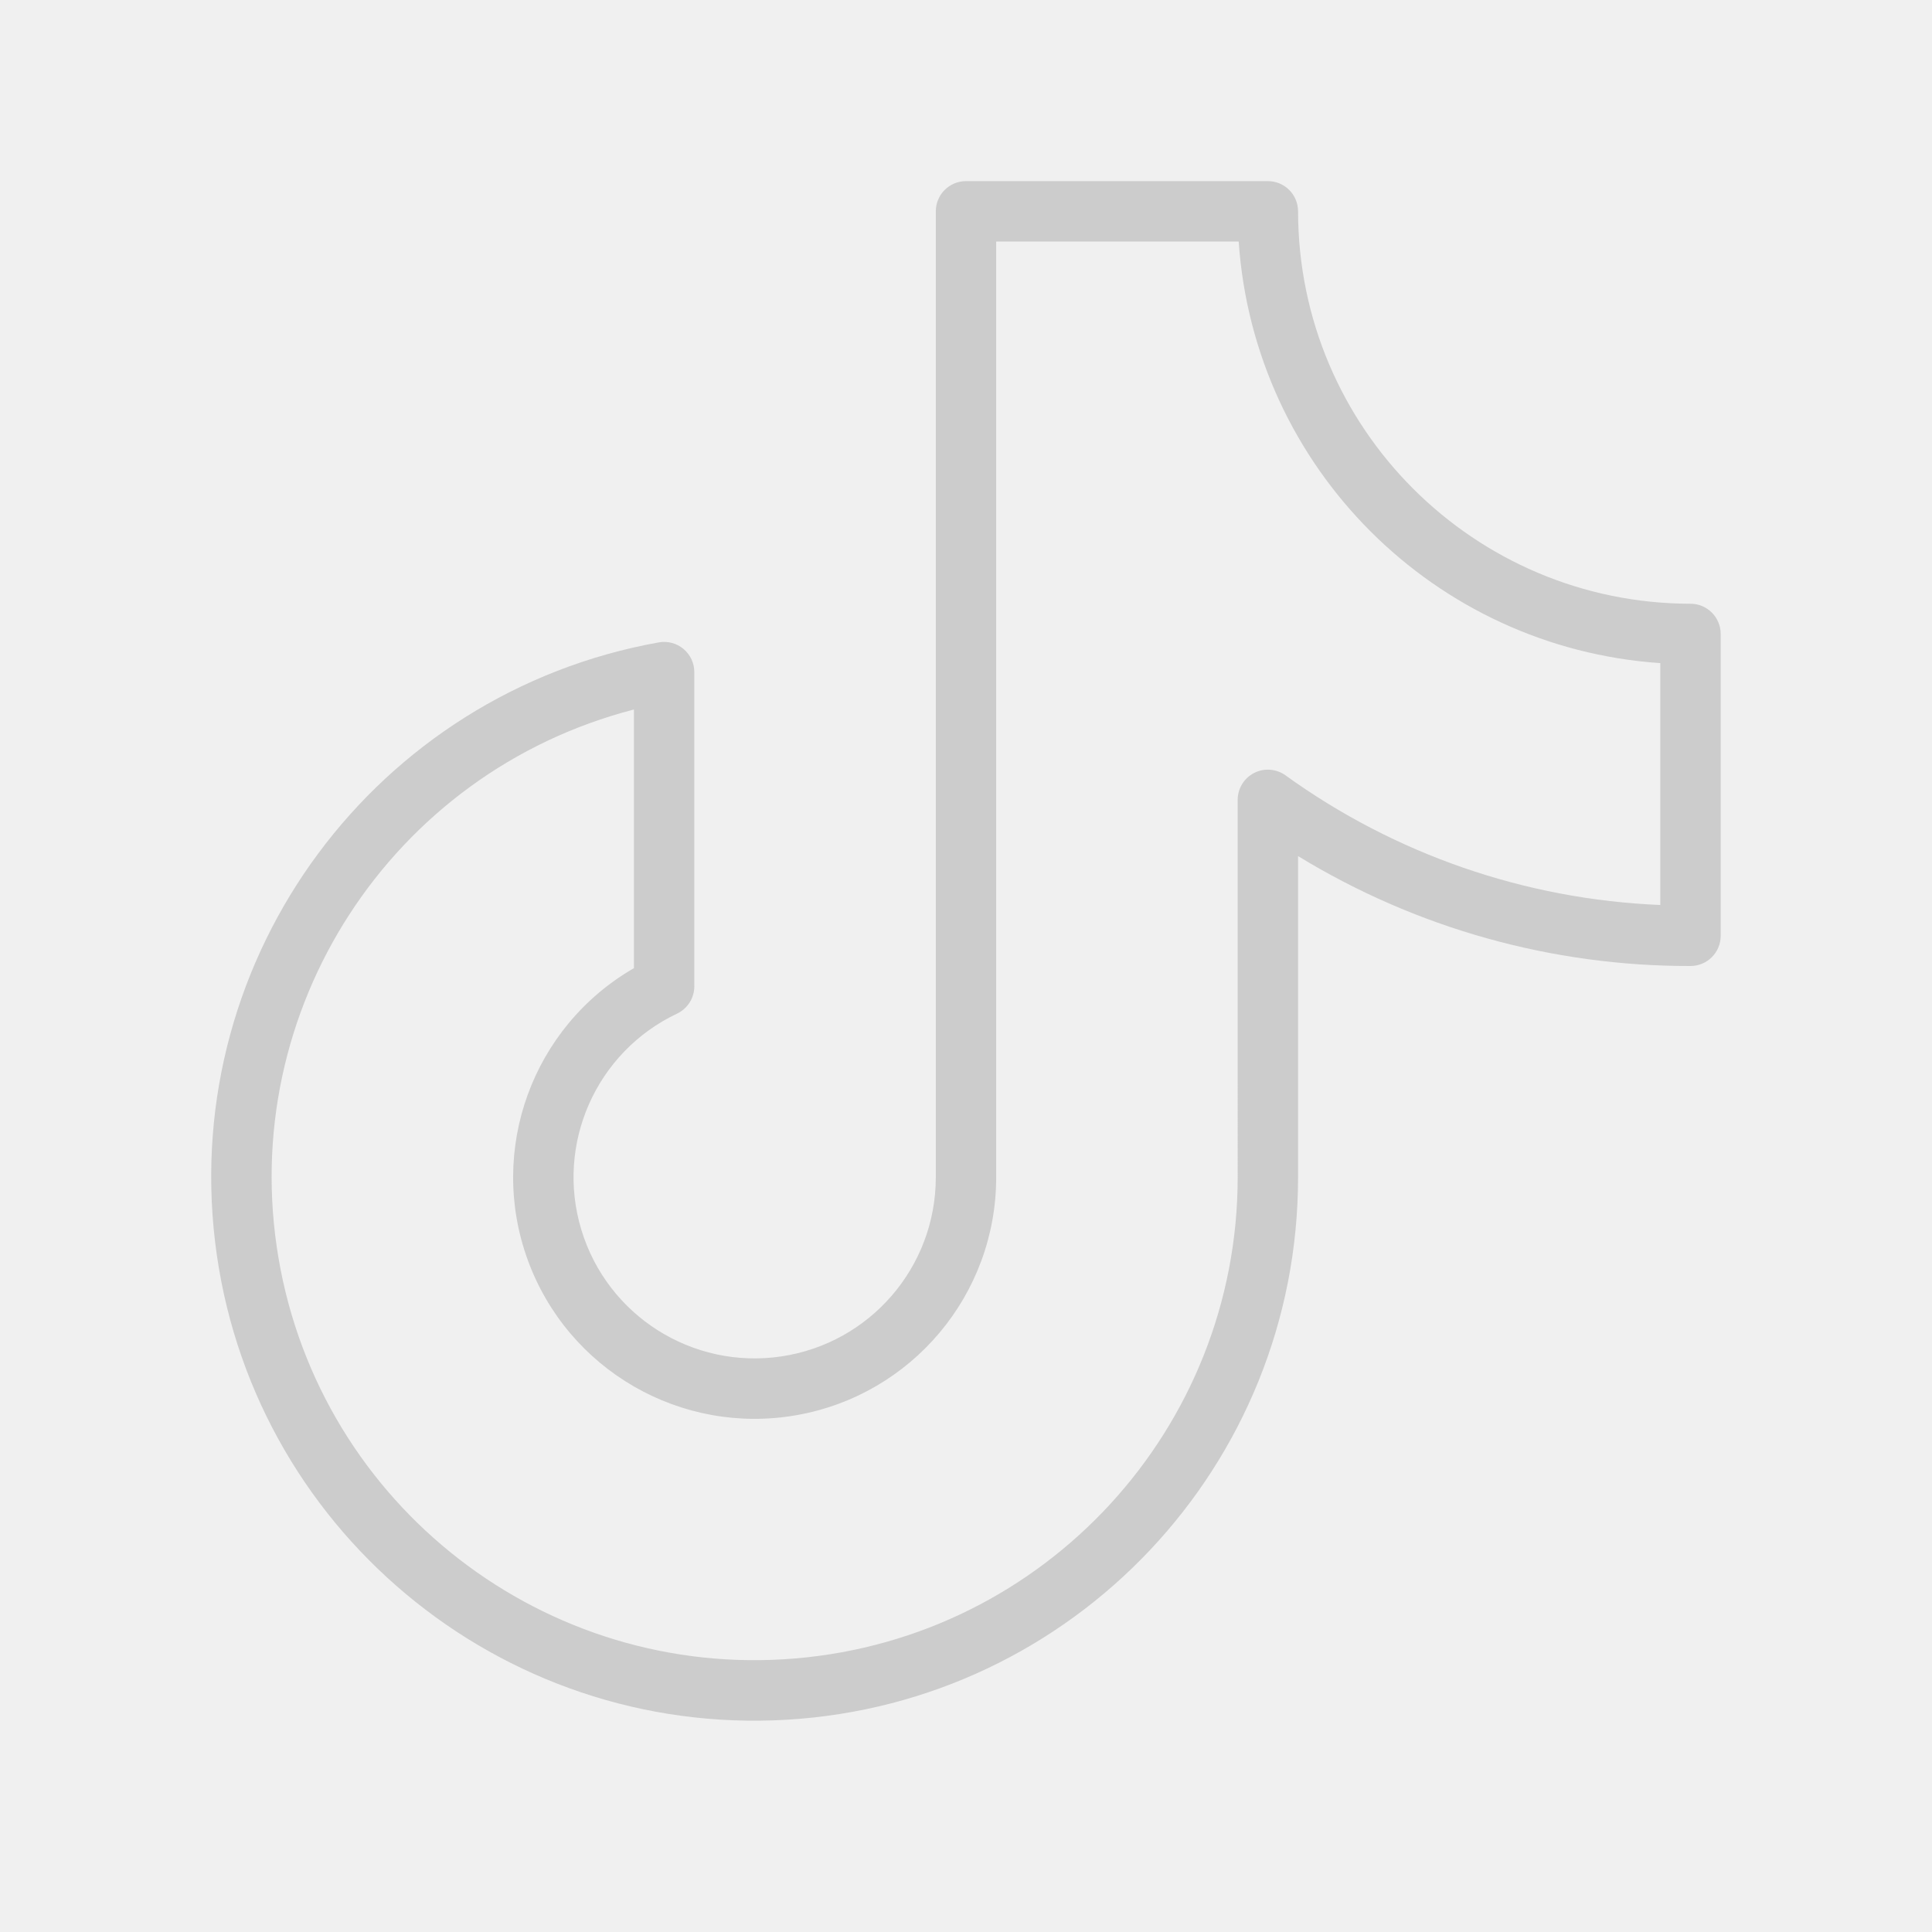
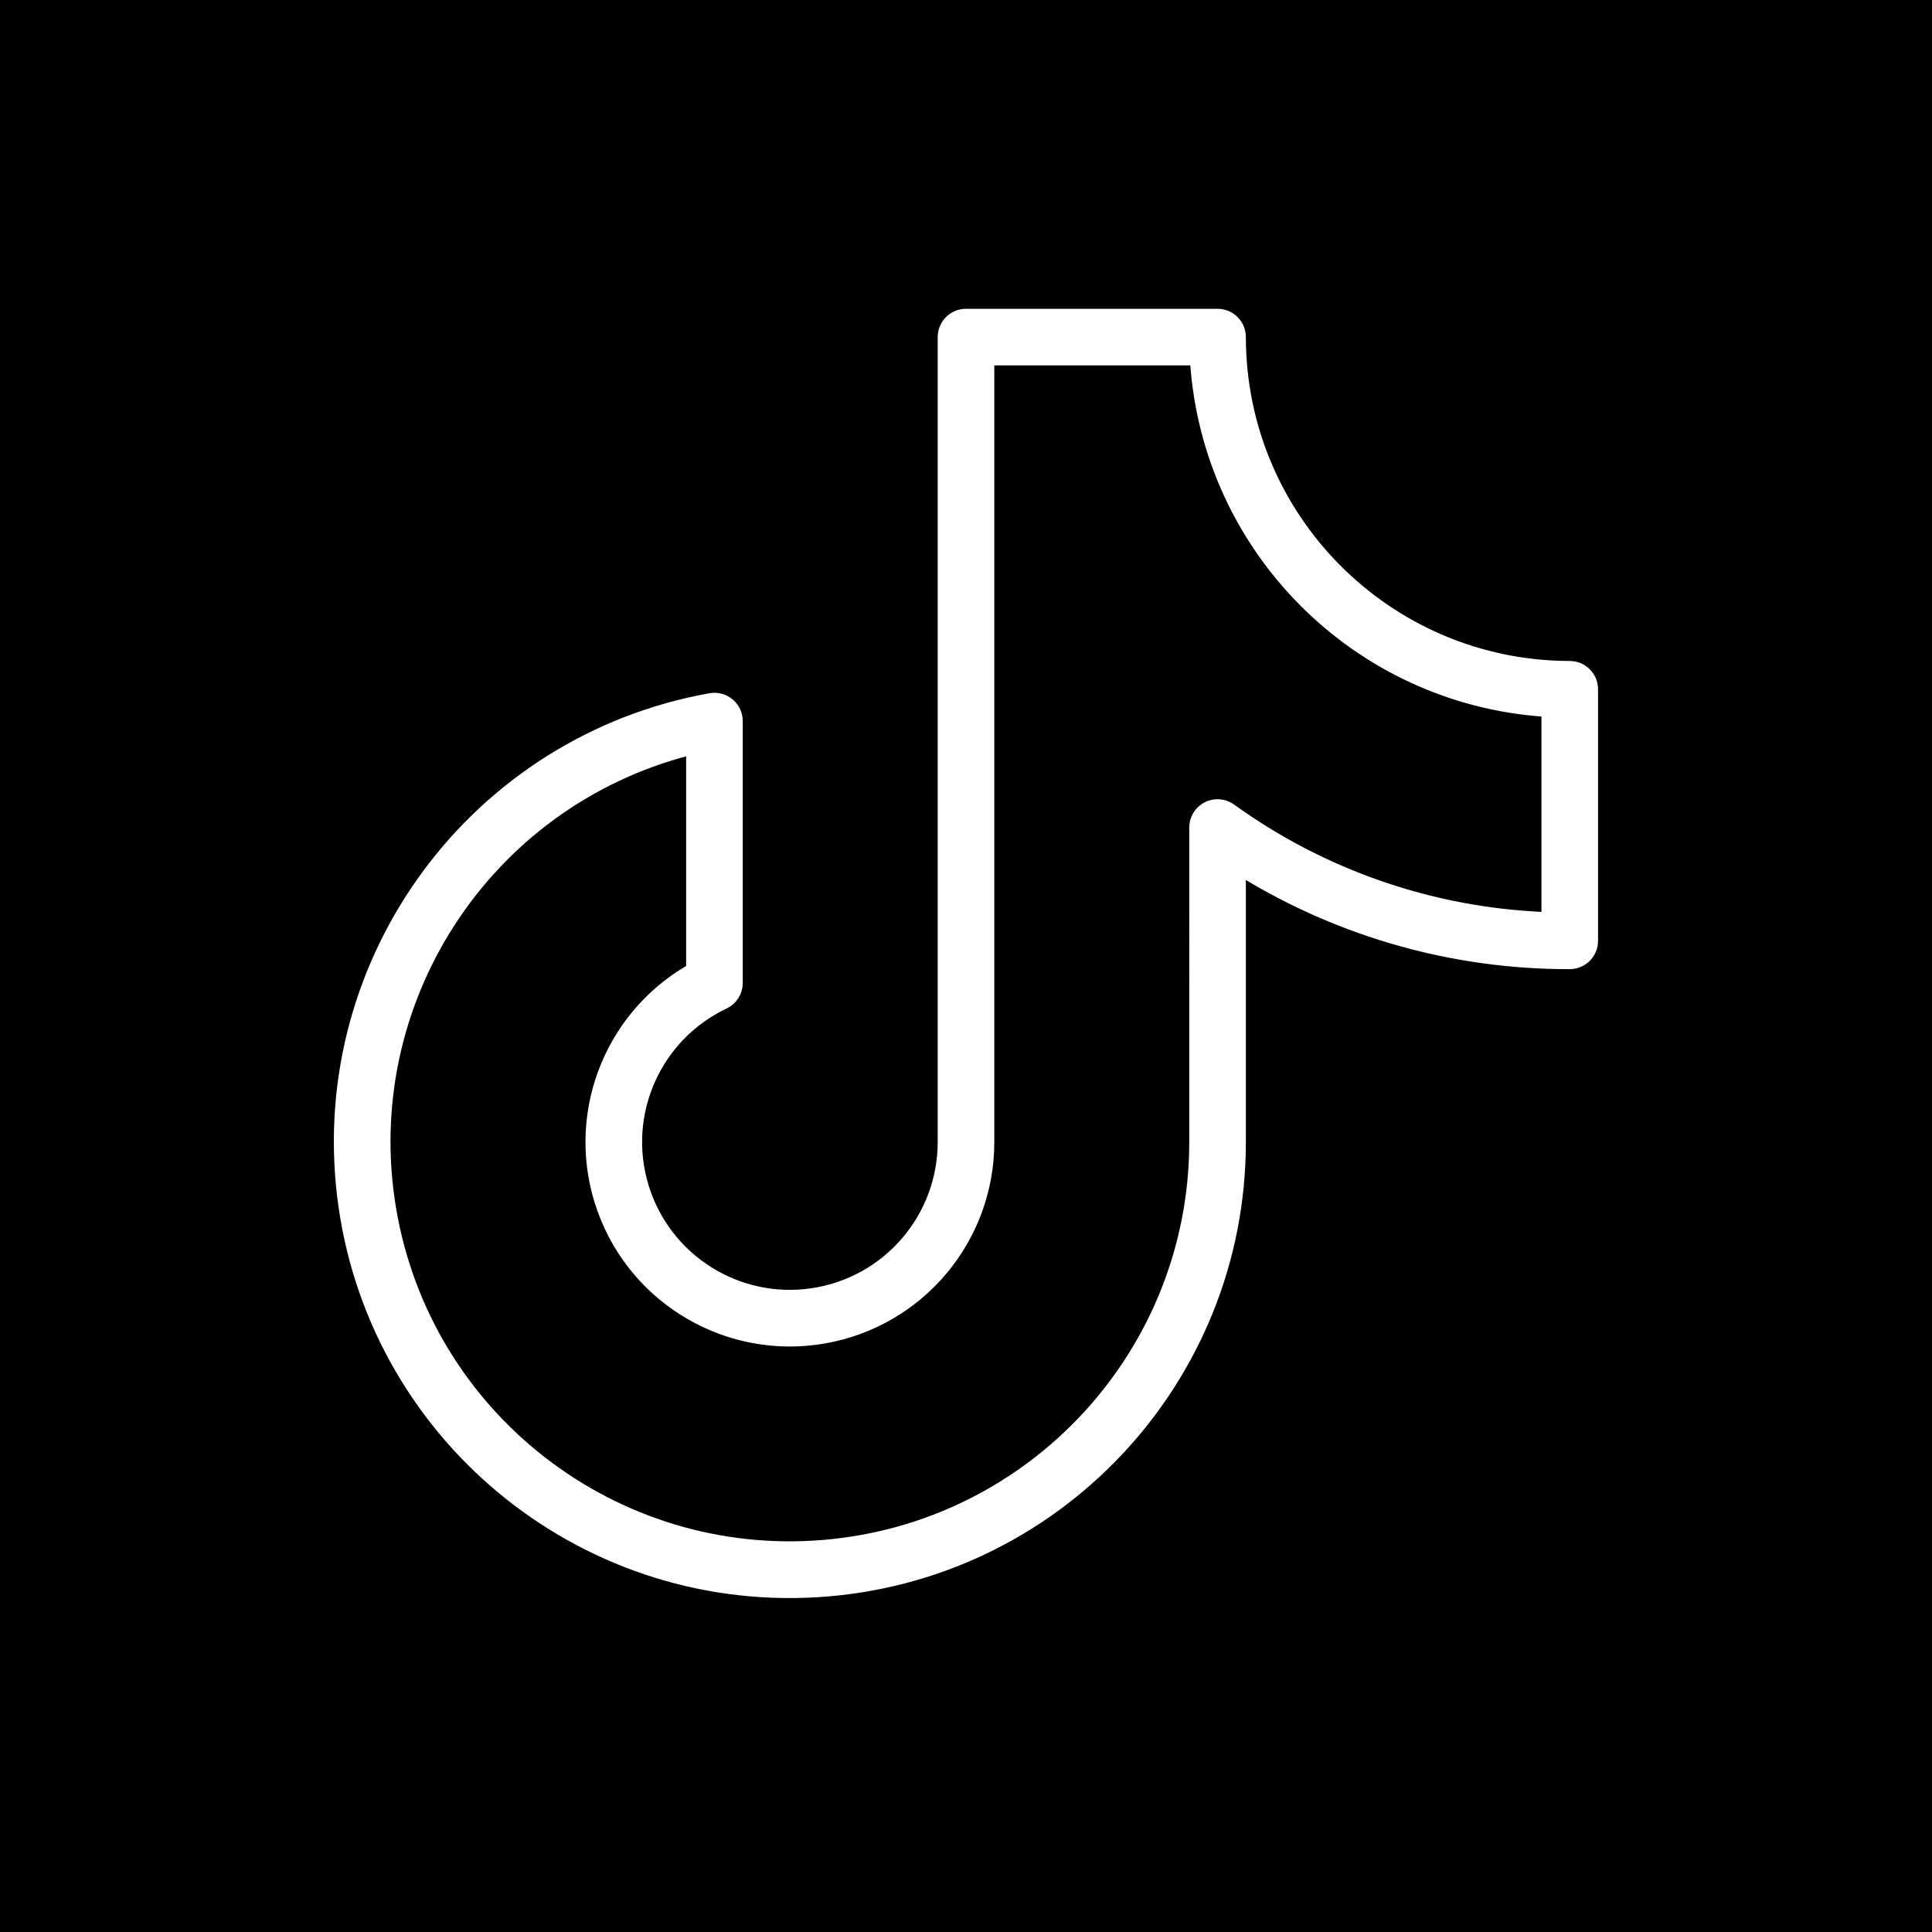
- <svg xmlns="http://www.w3.org/2000/svg" fill="#cccccc" width="256px" height="256px" viewBox="0 0 256.00 256.00" id="Flat" stroke="#cccccc" transform="matrix(1, 0, 0, 1, 0, 0)" stroke-width="0.003">
-   <g id="SVGRepo_bgCarrier" stroke-width="0" />
-   <g id="SVGRepo_tracerCarrier" stroke-linecap="round" stroke-linejoin="round" stroke="#ccccccCCCCCC" stroke-width="19.456" />
+ <svg xmlns="http://www.w3.org/2000/svg" fill="#ffffff" width="256px" height="256px" viewBox="-25.6 -25.6 307.20 307.20" id="Flat" stroke="#ffffff">
+   <g id="SVGRepo_bgCarrier" stroke-width="0">
+     <rect x="-25.6" y="-25.6" width="307.20" height="307.20" rx="0" fill="#000000" strokewidth="0" />
+   </g>
+   <g id="SVGRepo_tracerCarrier" stroke-linecap="round" stroke-linejoin="round" />
  <g id="SVGRepo_iconCarrier">
    <path d="M224,80a52.059,52.059,0,0,1-52-52,4,4,0,0,0-4-4H128a4,4,0,0,0-4,4V156a24,24,0,1,1-34.284-21.692,4,4,0,0,0,2.284-3.613L92,89.056a3.999,3.999,0,0,0-4.701-3.938A72.005,72.005,0,1,0,172,156l-0-42.563A99.277,99.277,0,0,0,224,128a4,4,0,0,0,4-4V84A4,4,0,0,0,224,80Zm-4,39.915a91.247,91.247,0,0,1-49.665-17.179,4,4,0,0,0-6.336,3.247L164,156A64,64,0,1,1,84,94.012l-0,34.271A32.002,32.002,0,1,0,132,156V32h32.132A60.098,60.098,0,0,0,220,87.868Z" />
  </g>
</svg>
